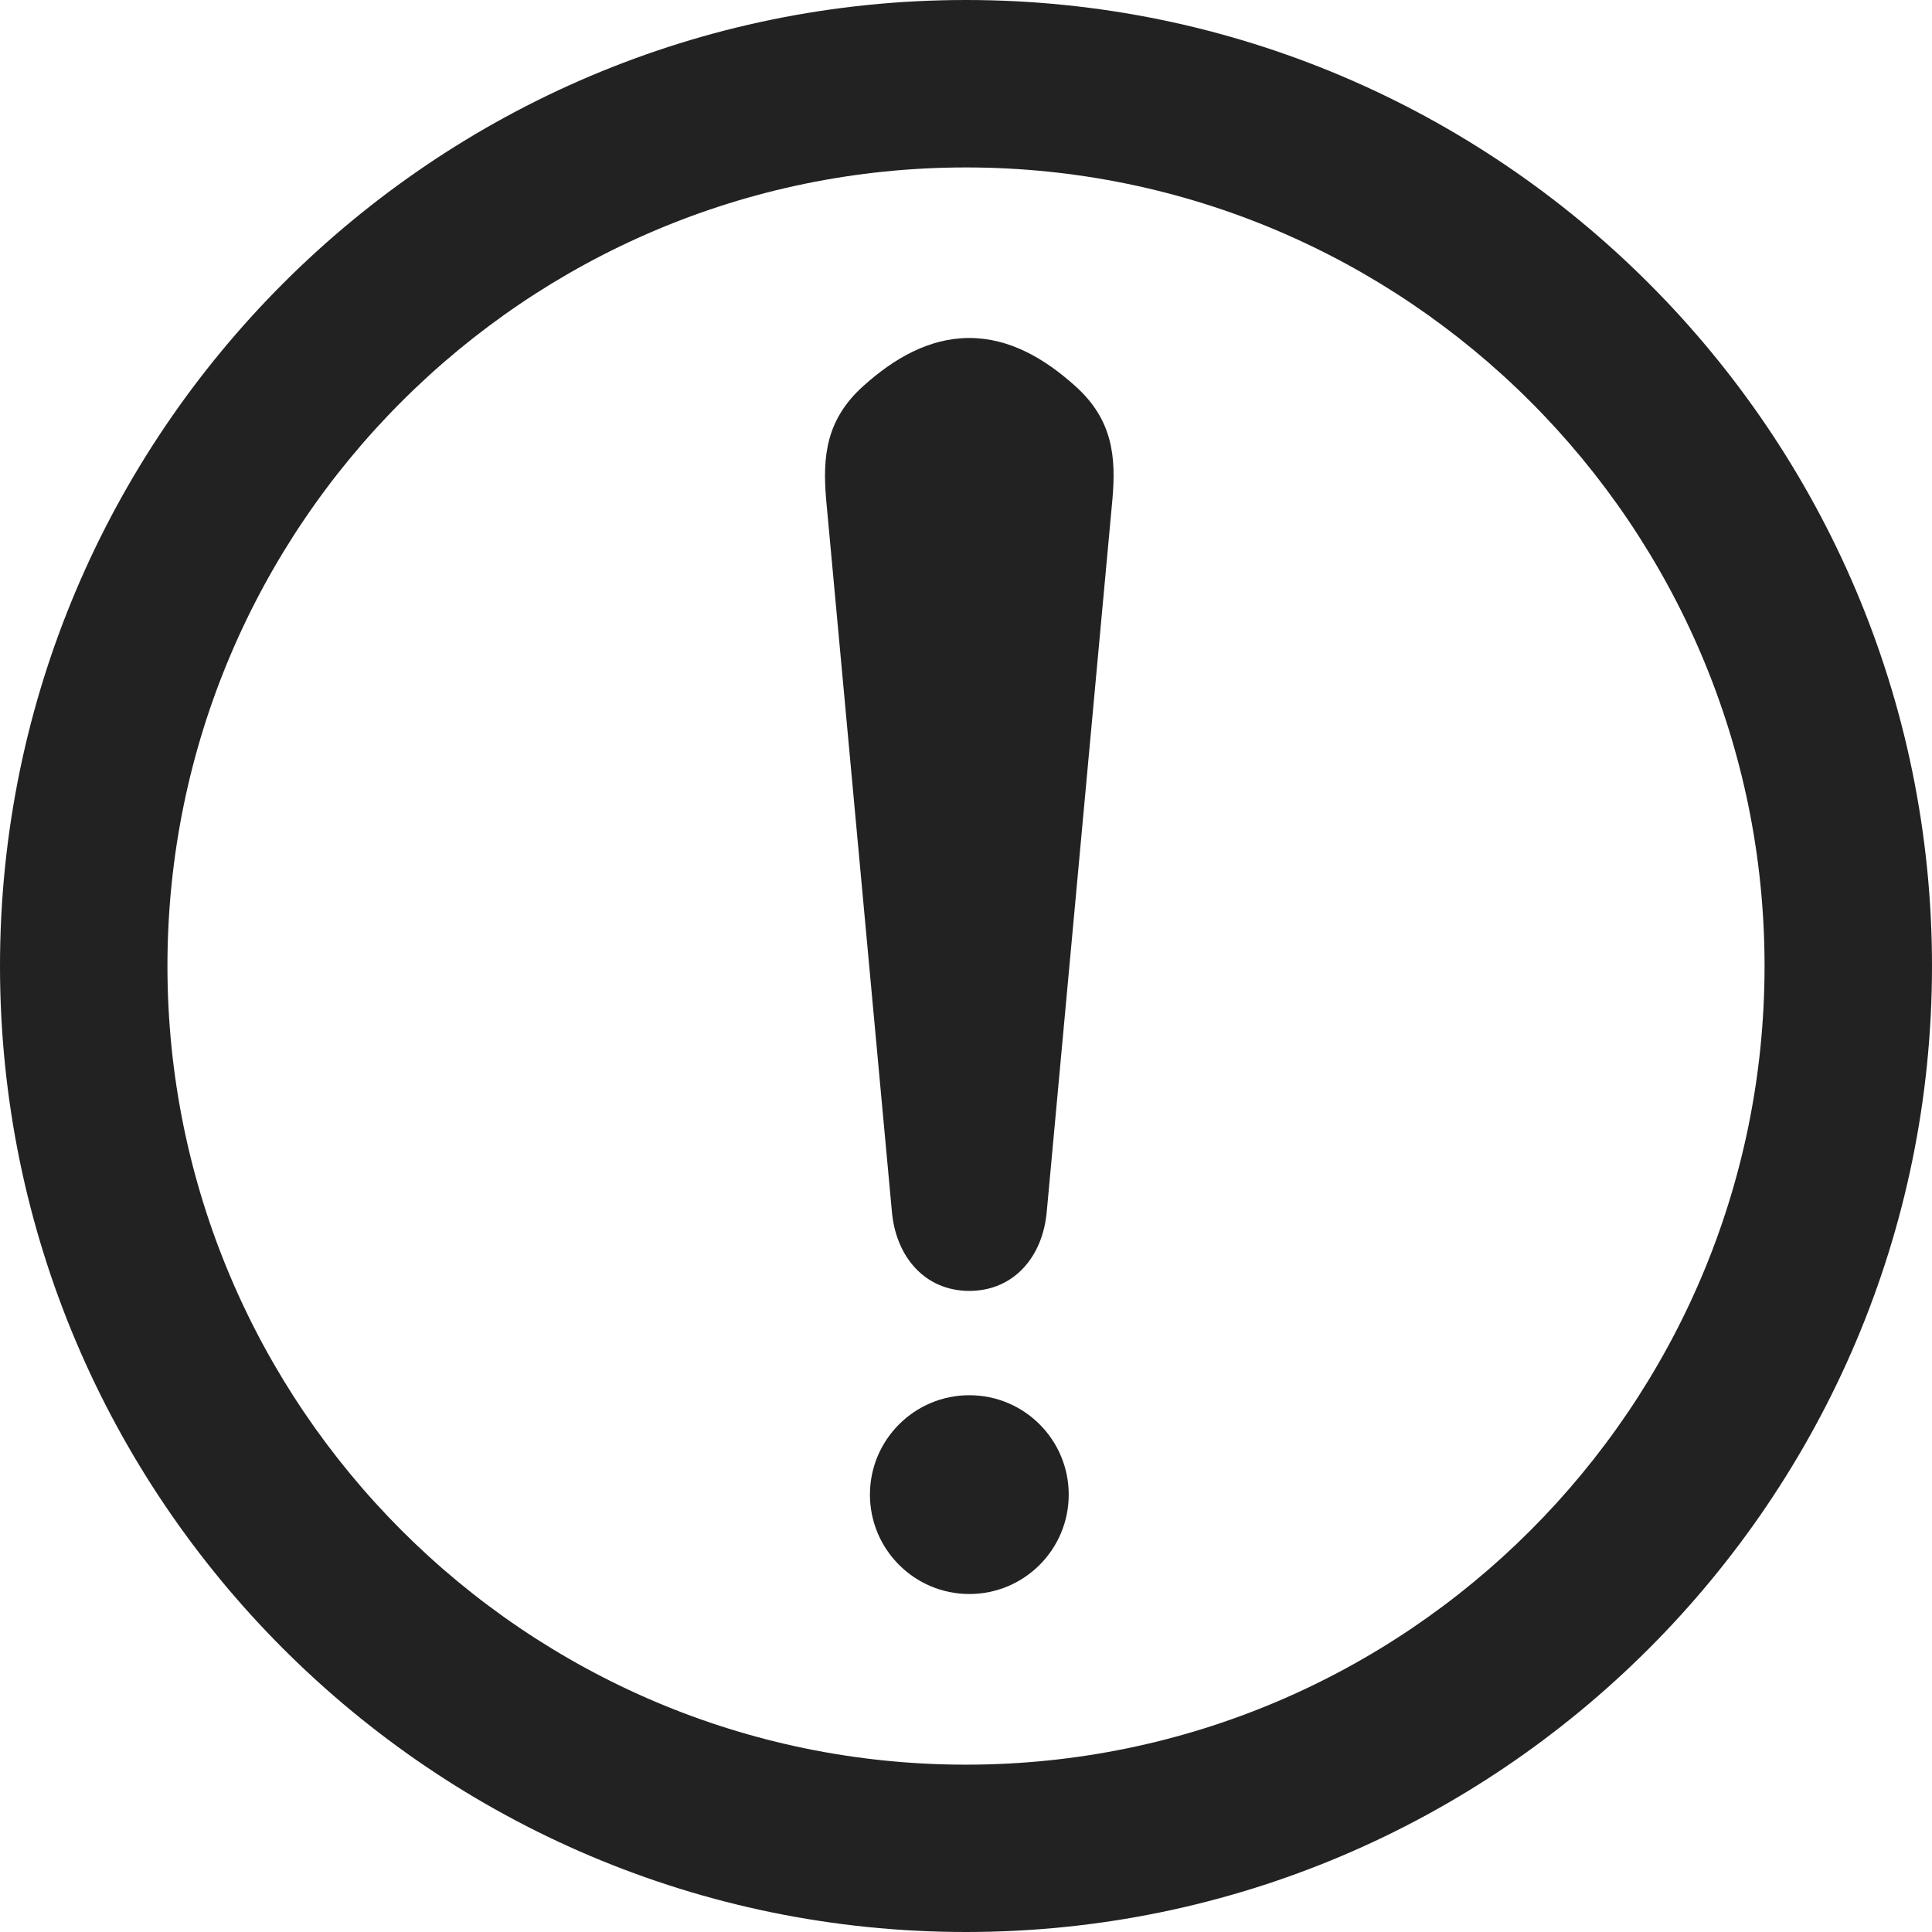
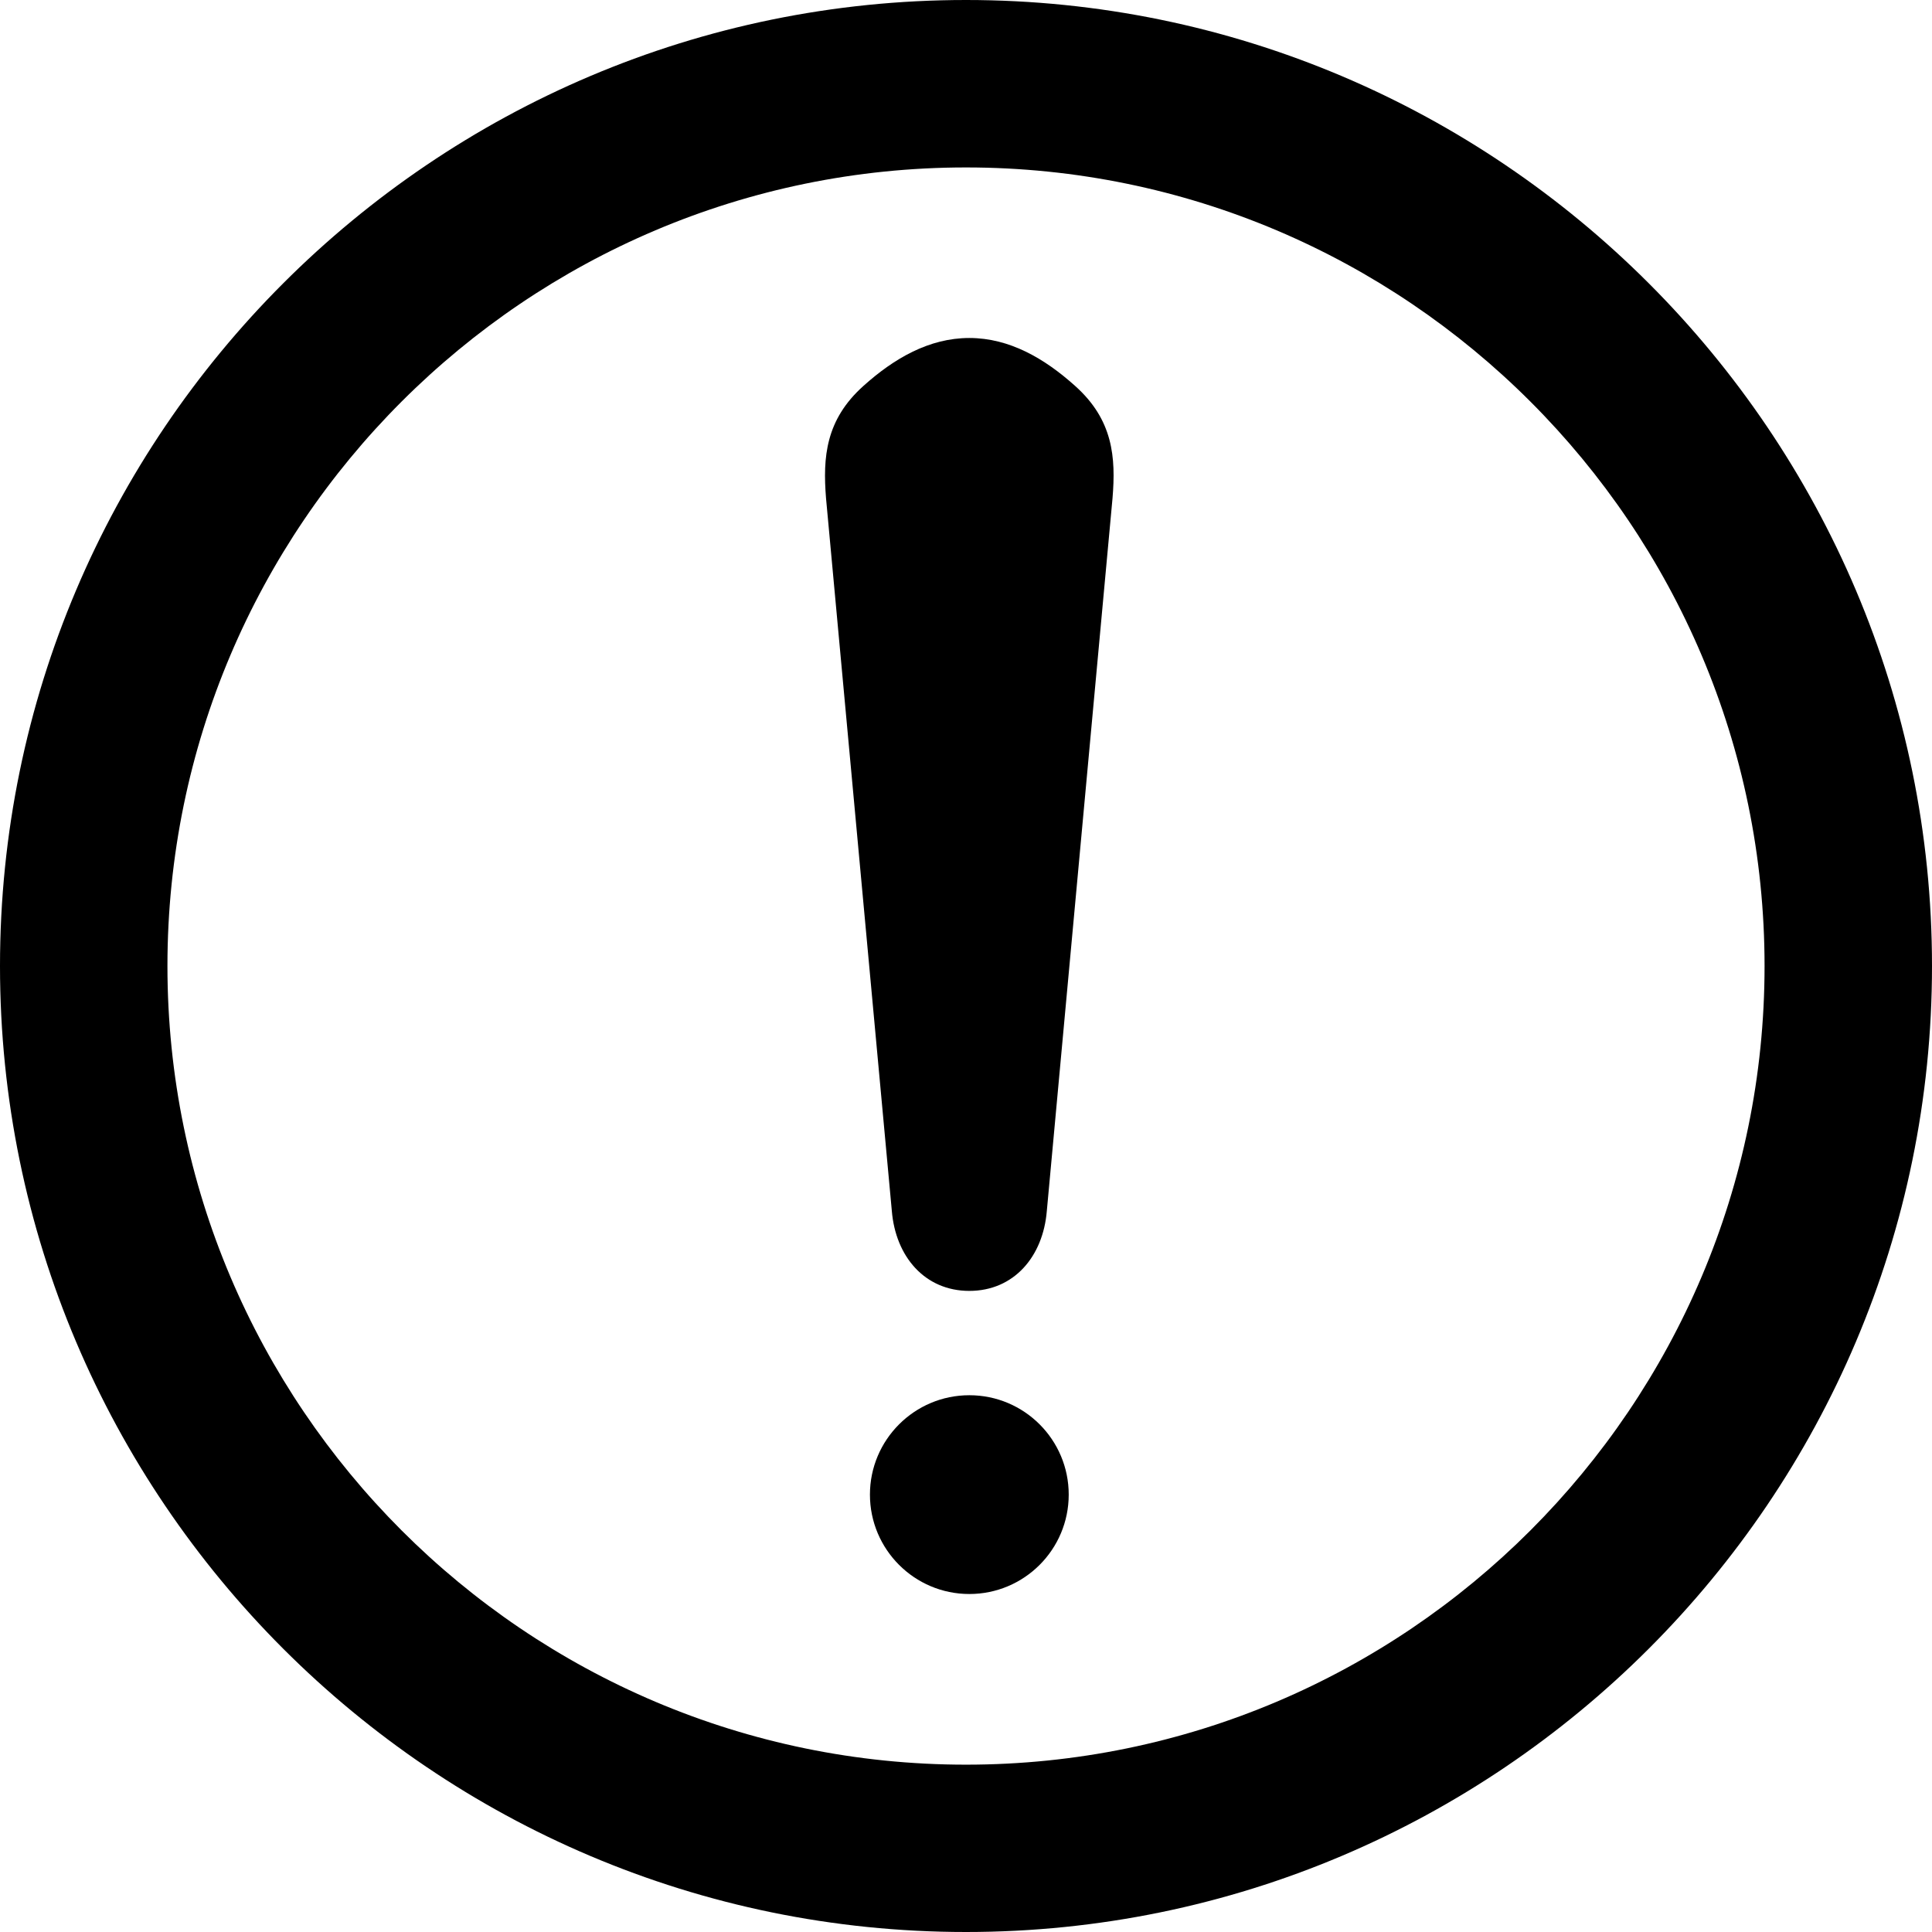
- <svg xmlns="http://www.w3.org/2000/svg" width="18" height="18" viewBox="0 0 18 18" fill="none">
-   <path d="M9 0C4.037 0 0 4.038 0 9C0 13.963 4.037 18 9 18C13.962 18 18 13.963 18 9C18 4.038 13.963 0 9 0ZM9 16.441C4.898 16.441 1.56 13.102 1.56 9C1.56 4.898 4.897 1.56 9 1.56C13.103 1.56 16.44 4.898 16.44 9C16.44 13.102 13.103 16.441 9 16.441Z" fill="#222222" />
-   <path d="M9.957 13.925C9.957 14.436 9.543 14.851 9.031 14.851C8.52 14.851 8.105 14.436 8.105 13.925C8.105 13.414 8.52 12.999 9.031 12.999C9.543 12.999 9.957 13.414 9.957 13.925Z" fill="#222222" />
-   <path d="M10.016 3.595C9.732 3.34 9.405 3.149 9.031 3.149C8.656 3.149 8.329 3.34 8.045 3.595C7.692 3.911 7.665 4.259 7.696 4.643L8.309 11.282C8.344 11.707 8.616 12.027 9.031 12.027C9.446 12.027 9.718 11.708 9.753 11.282L10.365 4.643C10.397 4.259 10.37 3.911 10.016 3.595H10.016Z" fill="#222222" />
+ <svg xmlns="http://www.w3.org/2000/svg" width="18" height="18" viewBox="0 0 18 18" fill="currentCollor">
+   <path d="M9 0C4.037 0 0 4.038 0 9C0 13.963 4.037 18 9 18C13.962 18 18 13.963 18 9C18 4.038 13.963 0 9 0ZM9 16.441C4.898 16.441 1.56 13.102 1.56 9C1.56 4.898 4.897 1.56 9 1.56C13.103 1.56 16.44 4.898 16.44 9C16.44 13.102 13.103 16.441 9 16.441Z" fill="currentCollor" />
+   <path d="M9.957 13.925C9.957 14.436 9.543 14.851 9.031 14.851C8.52 14.851 8.105 14.436 8.105 13.925C8.105 13.414 8.52 12.999 9.031 12.999C9.543 12.999 9.957 13.414 9.957 13.925Z" fill="currentCollor" />
+   <path d="M10.016 3.595C9.732 3.34 9.405 3.149 9.031 3.149C8.656 3.149 8.329 3.34 8.045 3.595C7.692 3.911 7.665 4.259 7.696 4.643L8.309 11.282C8.344 11.707 8.616 12.027 9.031 12.027C9.446 12.027 9.718 11.708 9.753 11.282L10.365 4.643C10.397 4.259 10.37 3.911 10.016 3.595H10.016Z" fill="currentCollor" />
</svg>
